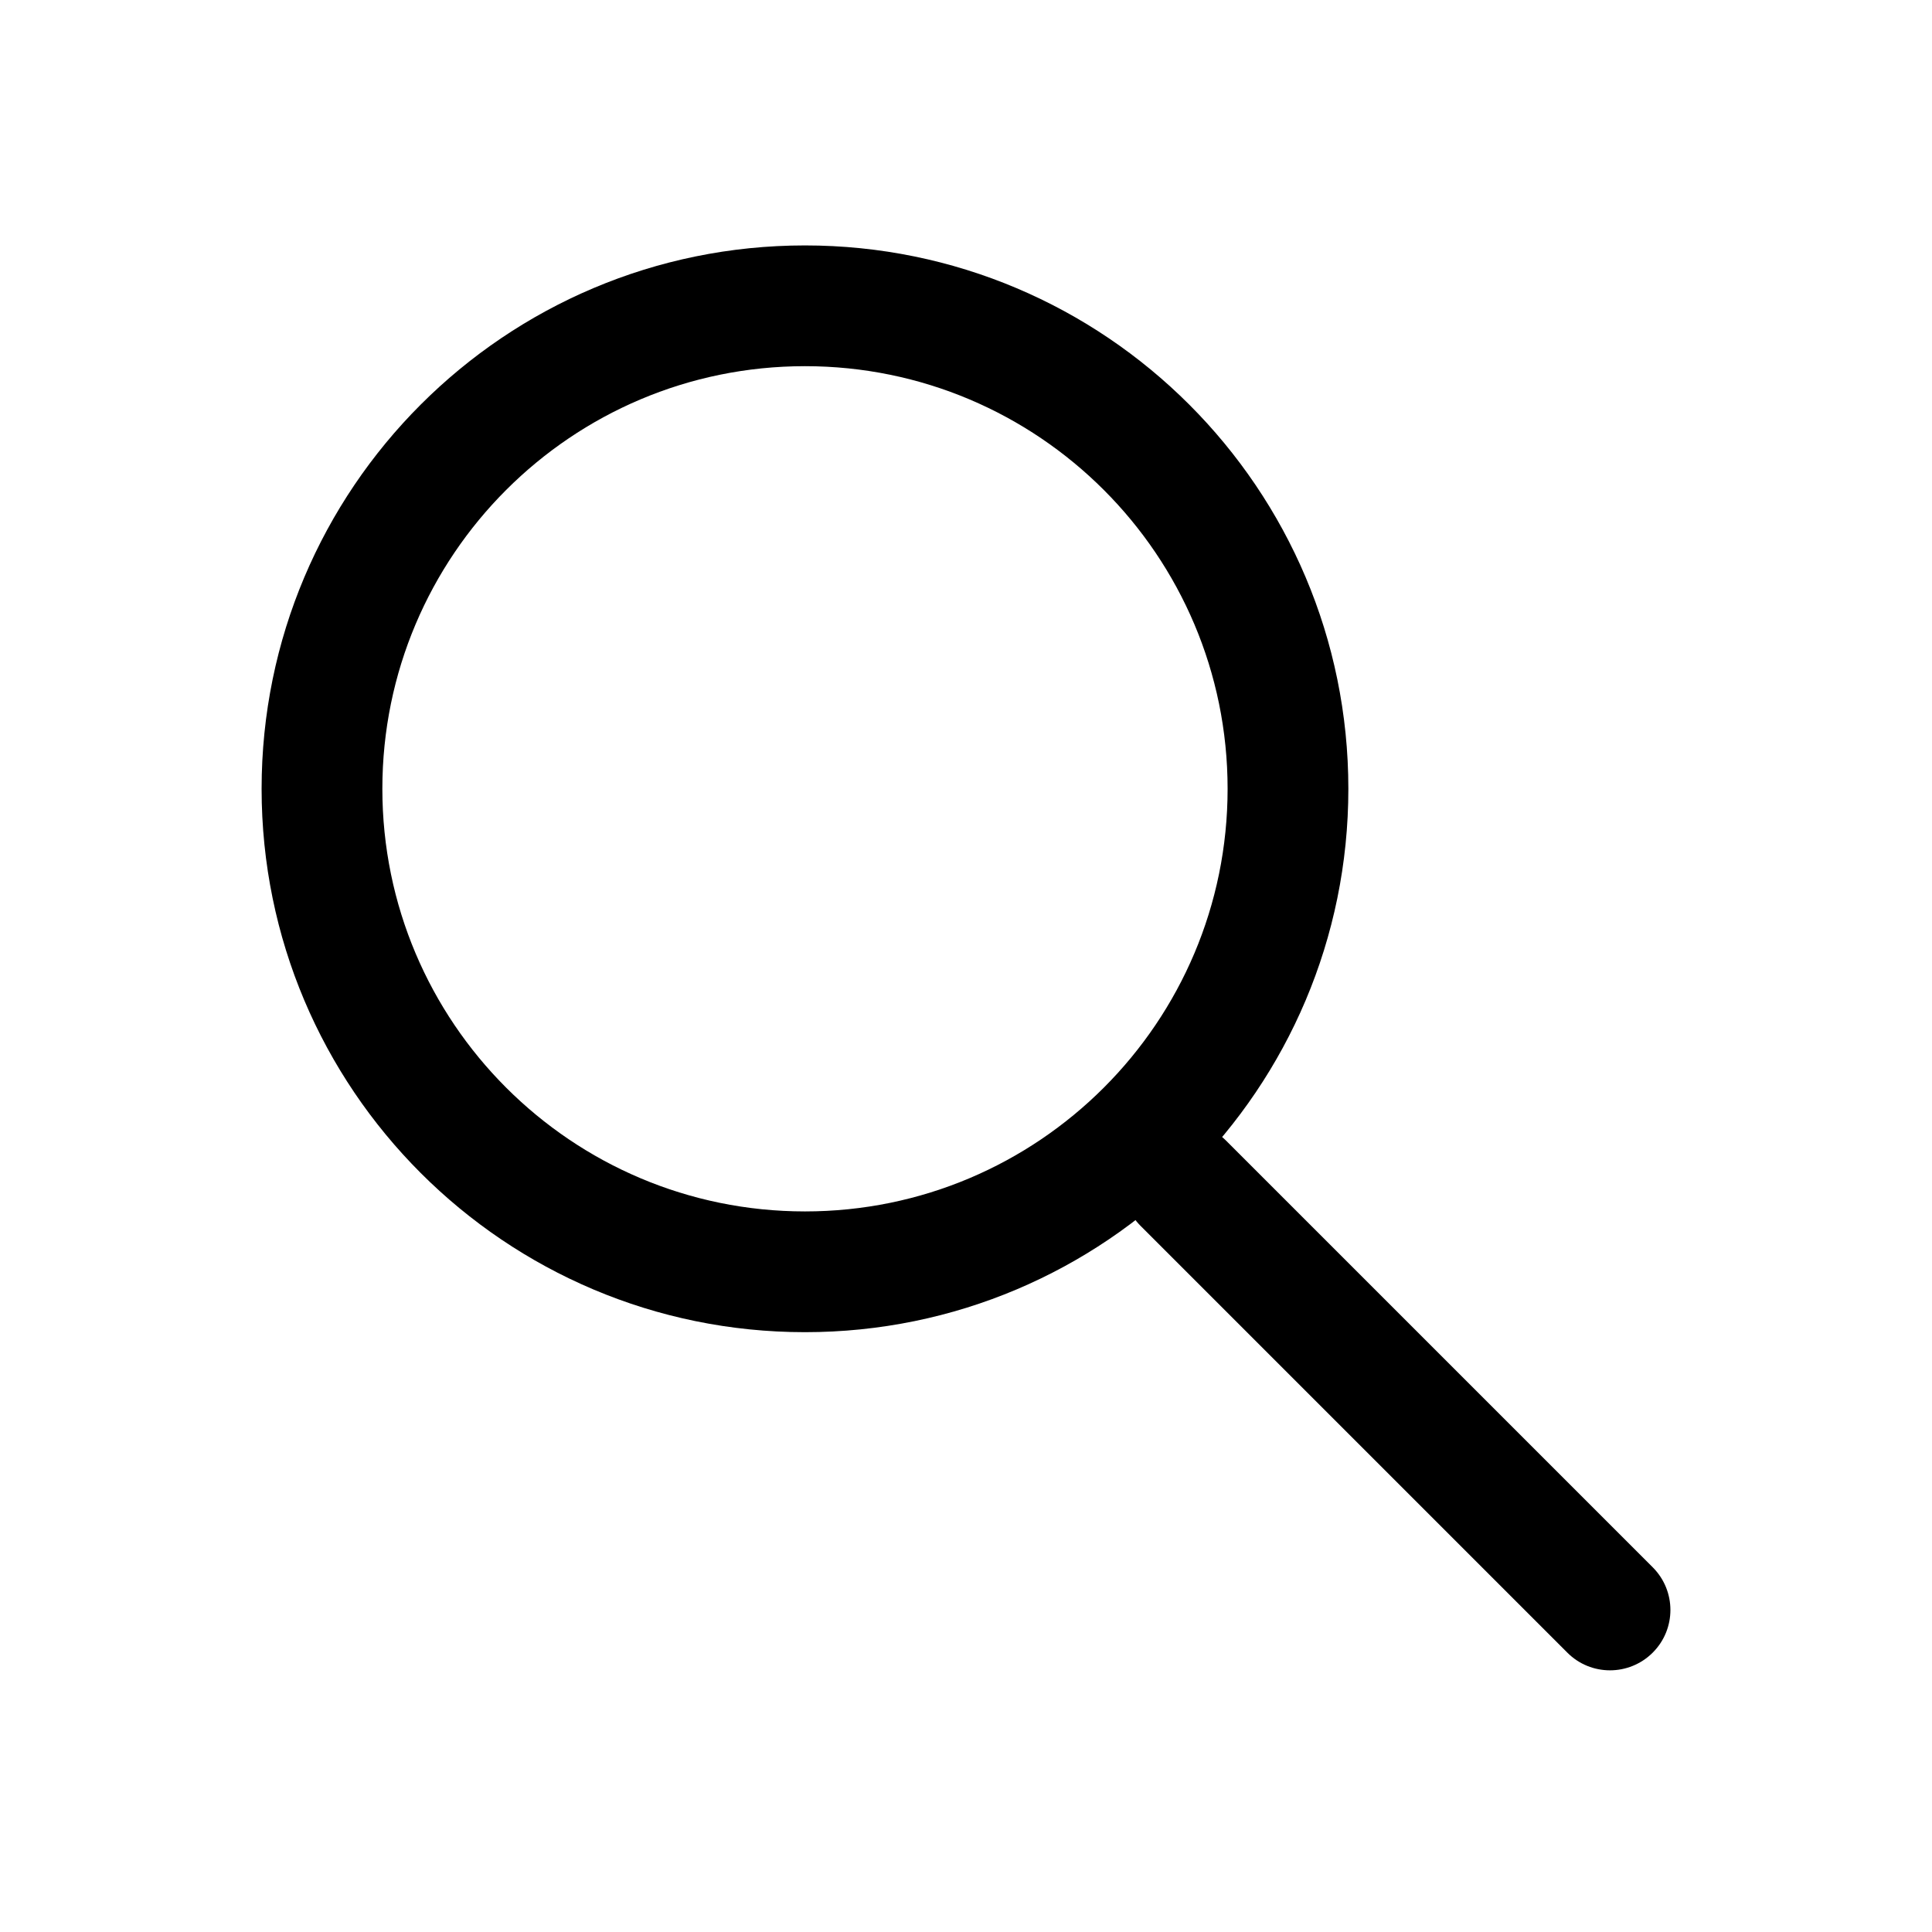
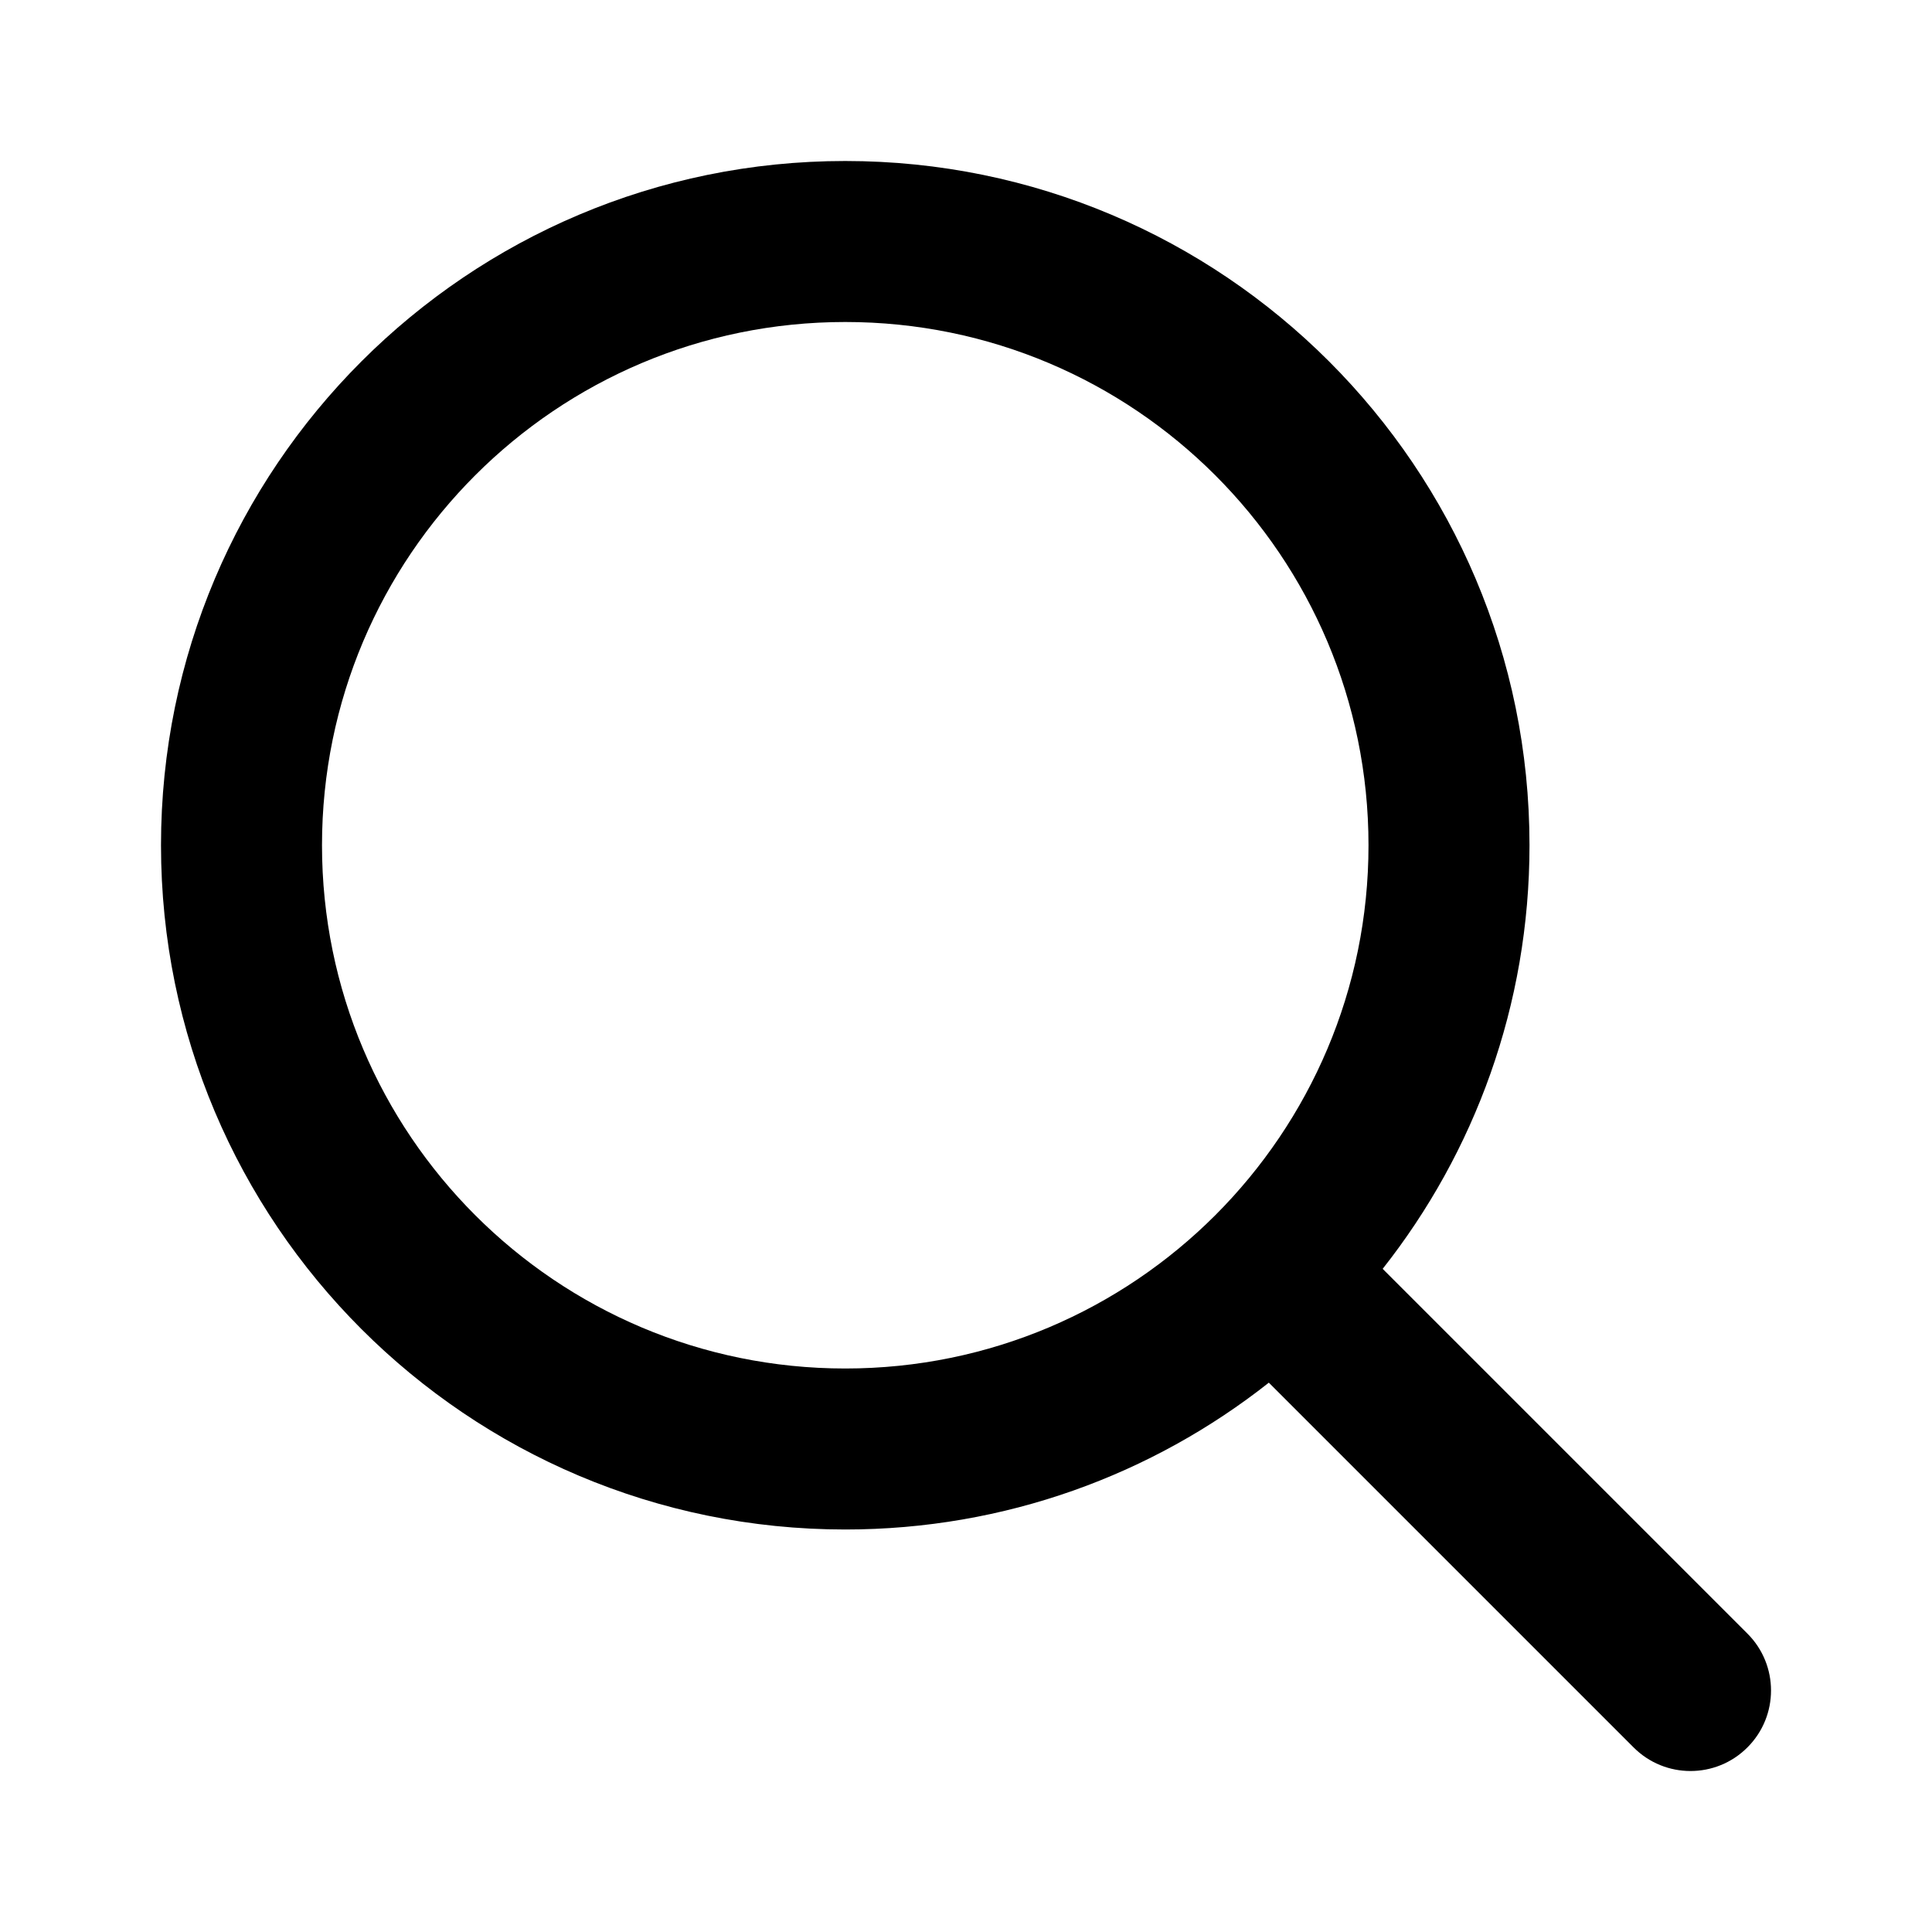
- <svg xmlns="http://www.w3.org/2000/svg" viewBox="0 0 32 32">
-   <path d="M4.333 13.065c0-4.971 4.029-9 9-9s9 4.029 9 9c0 4.971-4.029 9-9 9s-9-4.029-9-9zM13.333 6.065c-3.866 0-7 3.134-7 7s3.134 7 7 7 7-3.134 7-7c0-3.866-3.134-7-7-7z" />
-   <path d="M18.893 18.892c0.391-0.391 1.024-0.391 1.414 0l7.067 7.067c0.391 0.391 0.391 1.024 0 1.414s-1.024 0.391-1.414 0l-7.067-7.067c-0.391-0.39-0.391-1.024 0-1.414z" />
+ <svg xmlns="http://www.w3.org/2000/svg" viewBox="0 0 24 24">
+   <path fill-rule="evenodd" clip-rule="evenodd" d="M15.762 17.176C14.315 18.318 12.487 19 10.5 19C5.806 19 2 15.194 2 10.5C2 5.806 5.806 2 10.5 2C15.194 2 19 5.806 19 10.5C19 12.487 18.318 14.315 17.176 15.762L21.707 20.293C22.098 20.683 22.098 21.317 21.707 21.707C21.317 22.098 20.683 22.098 20.293 21.707L15.762 17.176ZM17 10.5C17 14.09 14.09 17 10.5 17C6.91 17 4 14.09 4 10.5C4 6.91 6.91 4 10.5 4C14.09 4 17 6.91 17 10.5Z" />
</svg>
